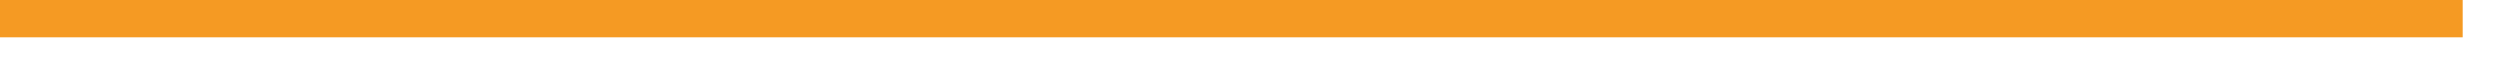
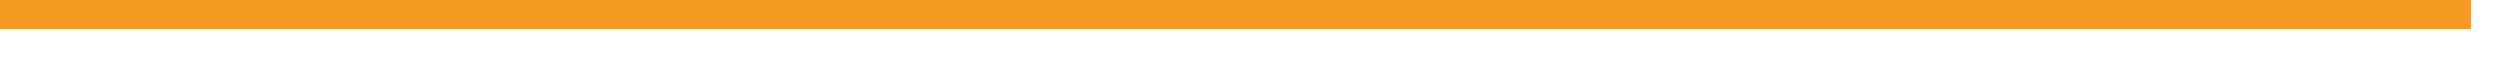
- <svg xmlns="http://www.w3.org/2000/svg" version="1.1" width="67px" height="2px">
-   <g transform="matrix(1 0 0 1 -410 -510 )">
-     <path d="M 410 510.5  L 476 510.5  " stroke-width="1" stroke="#f59a23" fill="none" />
+ <svg xmlns="http://www.w3.org/2000/svg" version="1.1" width="86px" height="2px">
+   <g transform="matrix(1 0 0 1 -441 -173 )">
+     <path d="M 441 173.5  L 526 173.5  " stroke-width="1" stroke="#f59a23" fill="none" />
  </g>
</svg>
